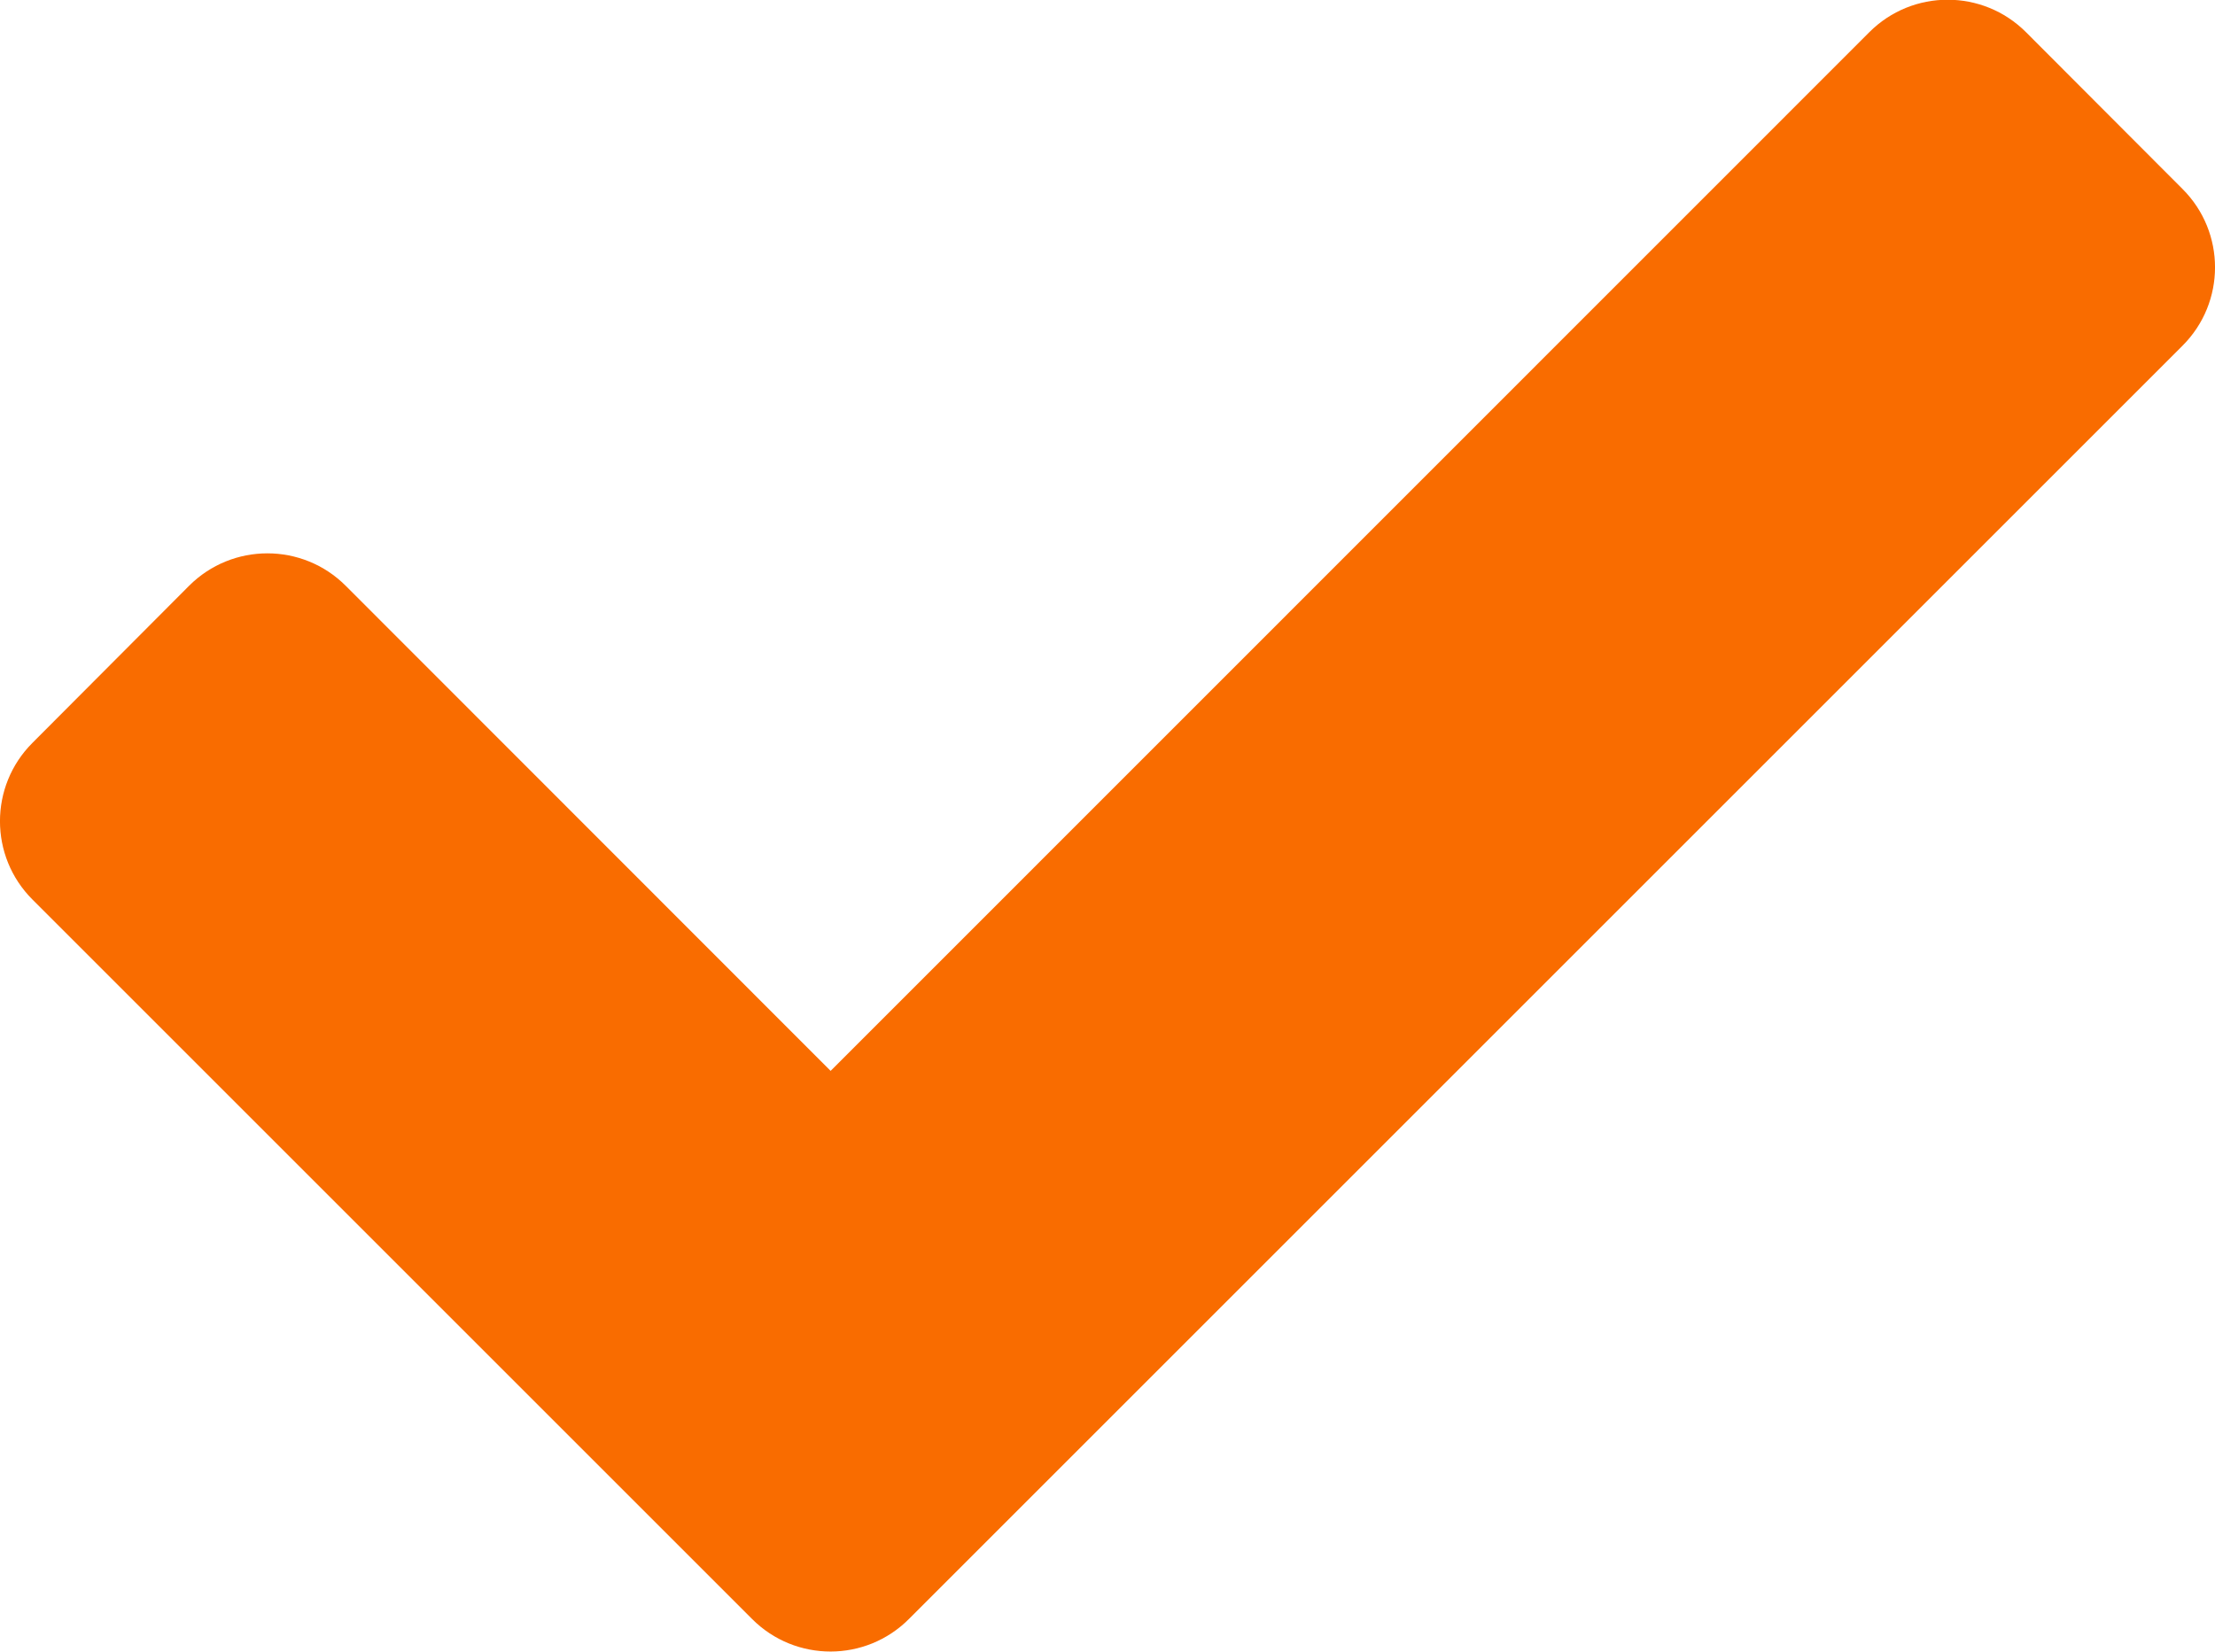
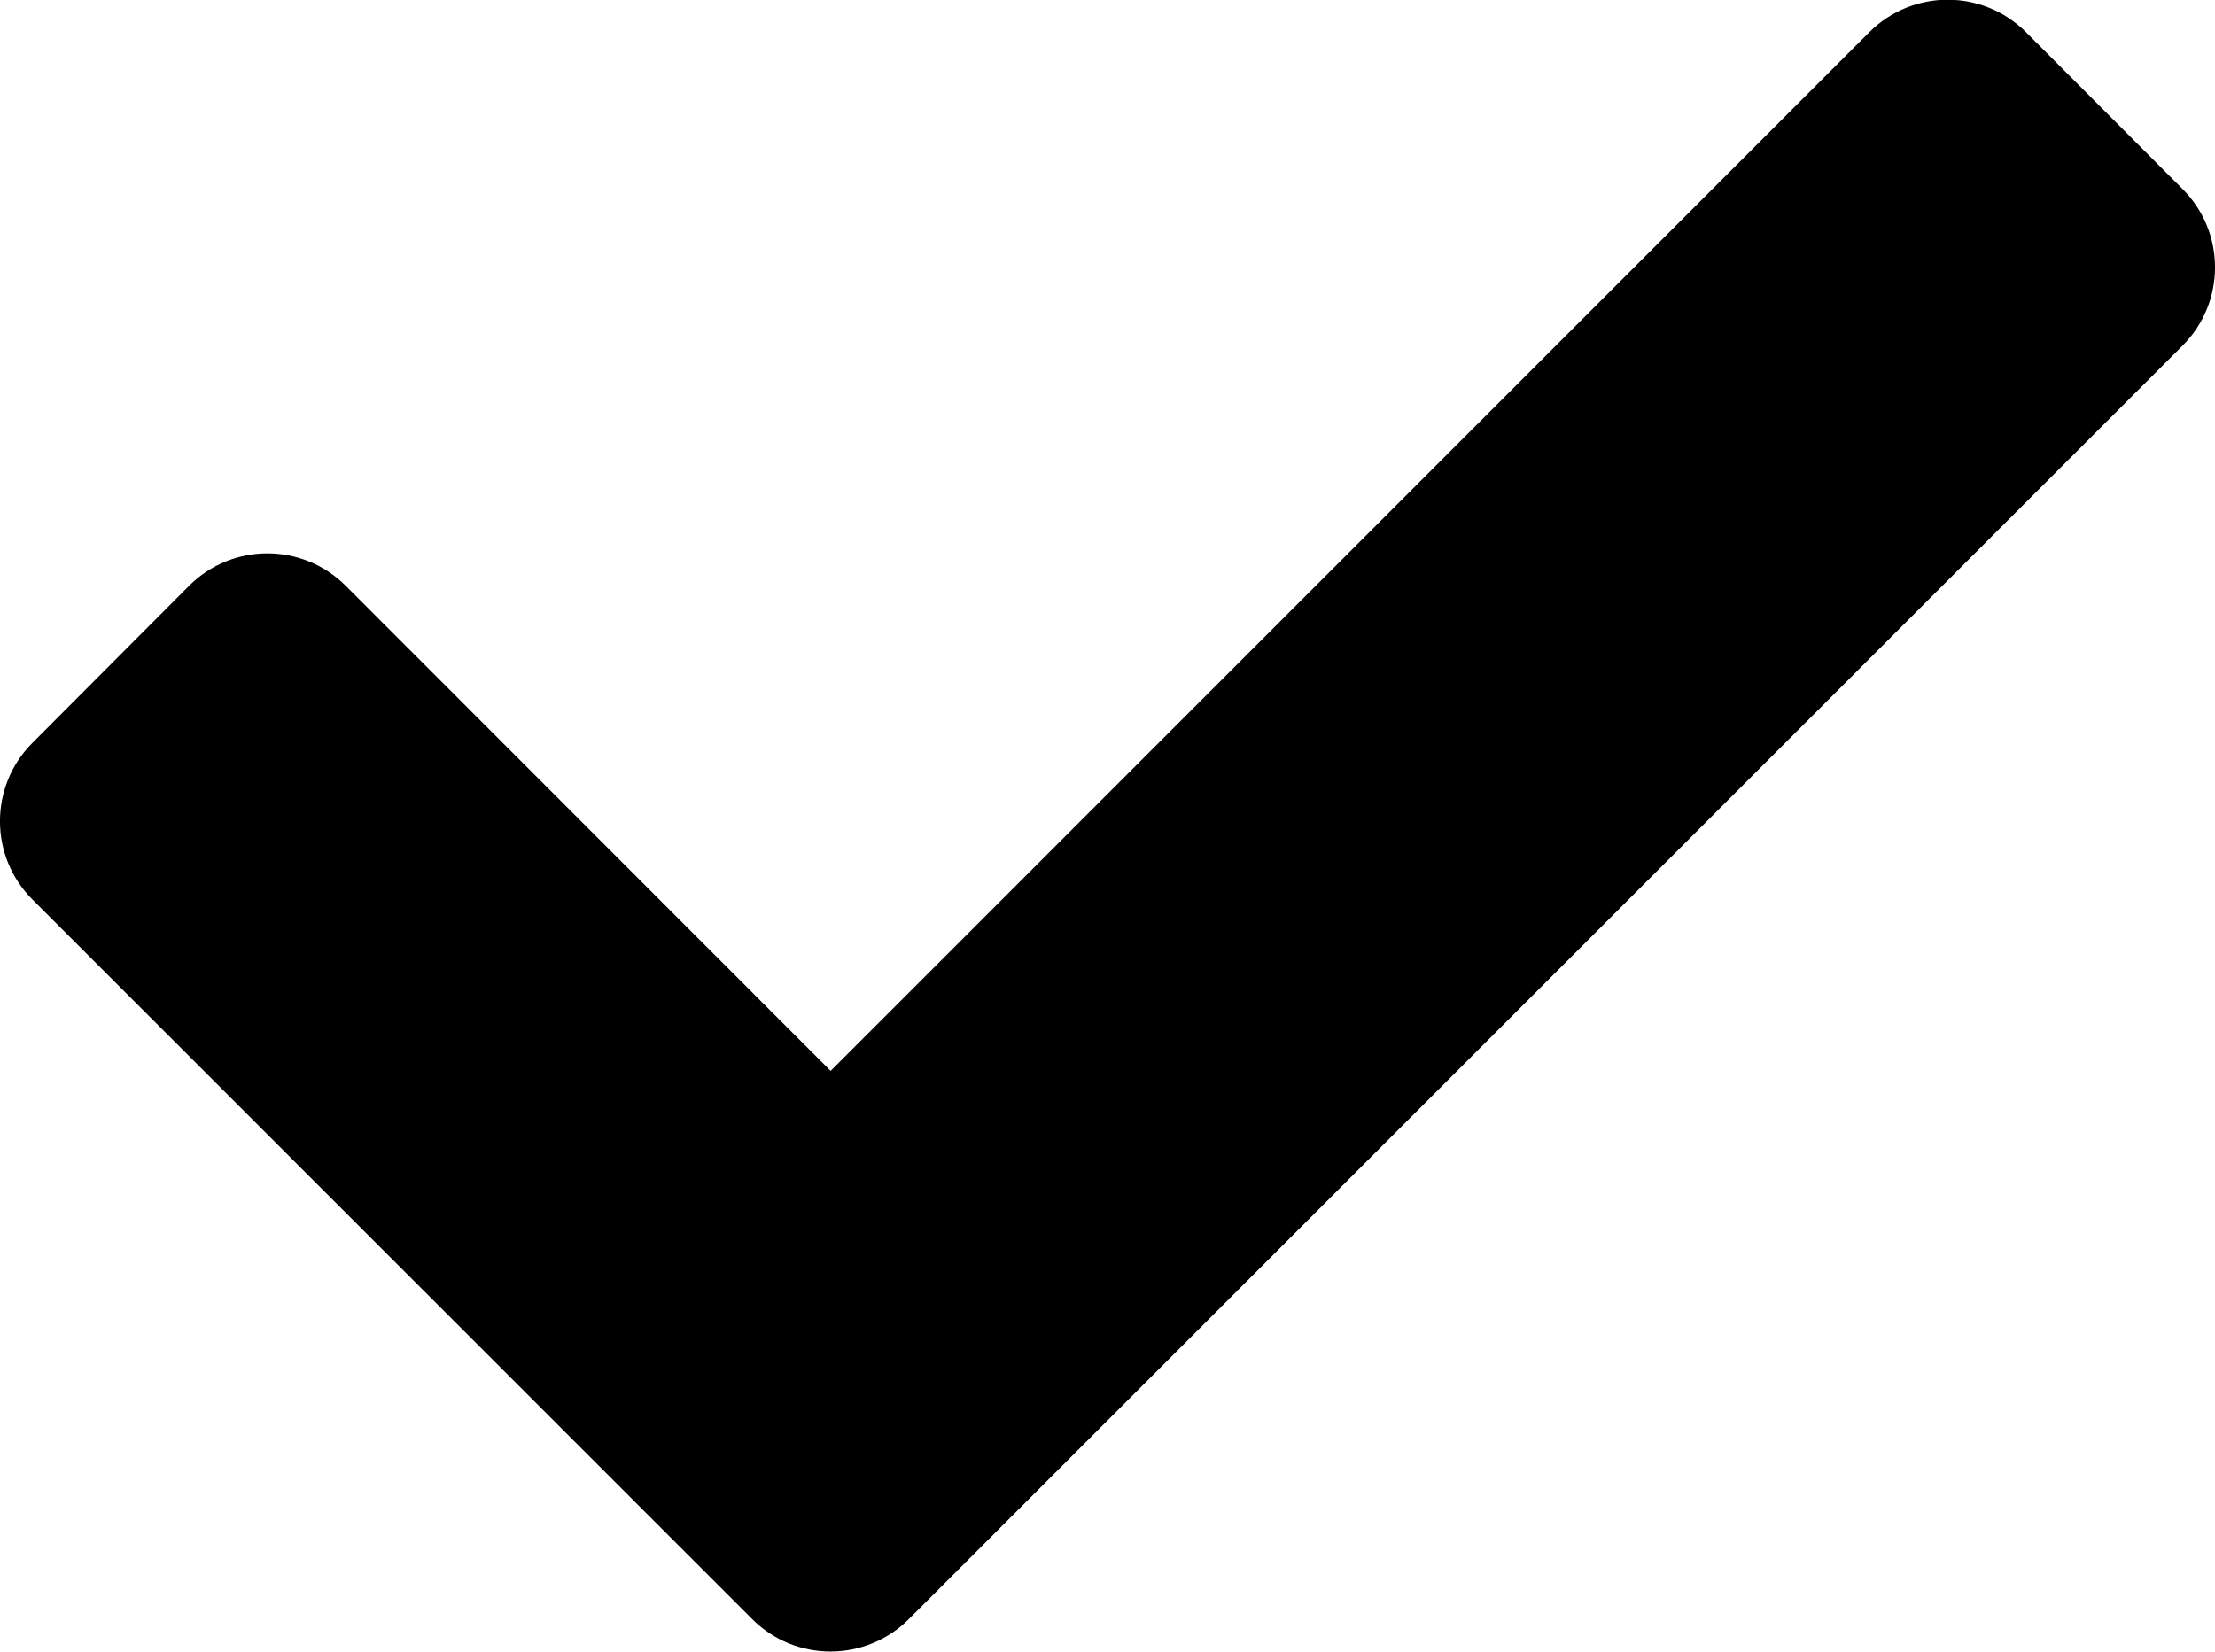
<svg xmlns="http://www.w3.org/2000/svg" width="36" height="26.846" viewBox="0 0 36 26.846">
-   <path id="Icon_awesome-check" data-name="Icon awesome-check" d="M12.227,30.9.527,19.2a1.8,1.8,0,0,1,0-2.546L3.073,14.1a1.8,1.8,0,0,1,2.546,0L13.5,21.986,30.382,5.1a1.8,1.8,0,0,1,2.546,0L35.473,7.65a1.8,1.8,0,0,1,0,2.546l-20.7,20.7A1.8,1.8,0,0,1,12.227,30.9Z" transform="translate(0 -4.577)" fill="#f96c00" />
+   <path id="Icon_awesome-check" data-name="Icon awesome-check" d="M12.227,30.9.527,19.2a1.8,1.8,0,0,1,0-2.546L3.073,14.1a1.8,1.8,0,0,1,2.546,0L13.5,21.986,30.382,5.1a1.8,1.8,0,0,1,2.546,0L35.473,7.65a1.8,1.8,0,0,1,0,2.546l-20.7,20.7A1.8,1.8,0,0,1,12.227,30.9Z" transform="translate(0 -4.577)" />
</svg>
